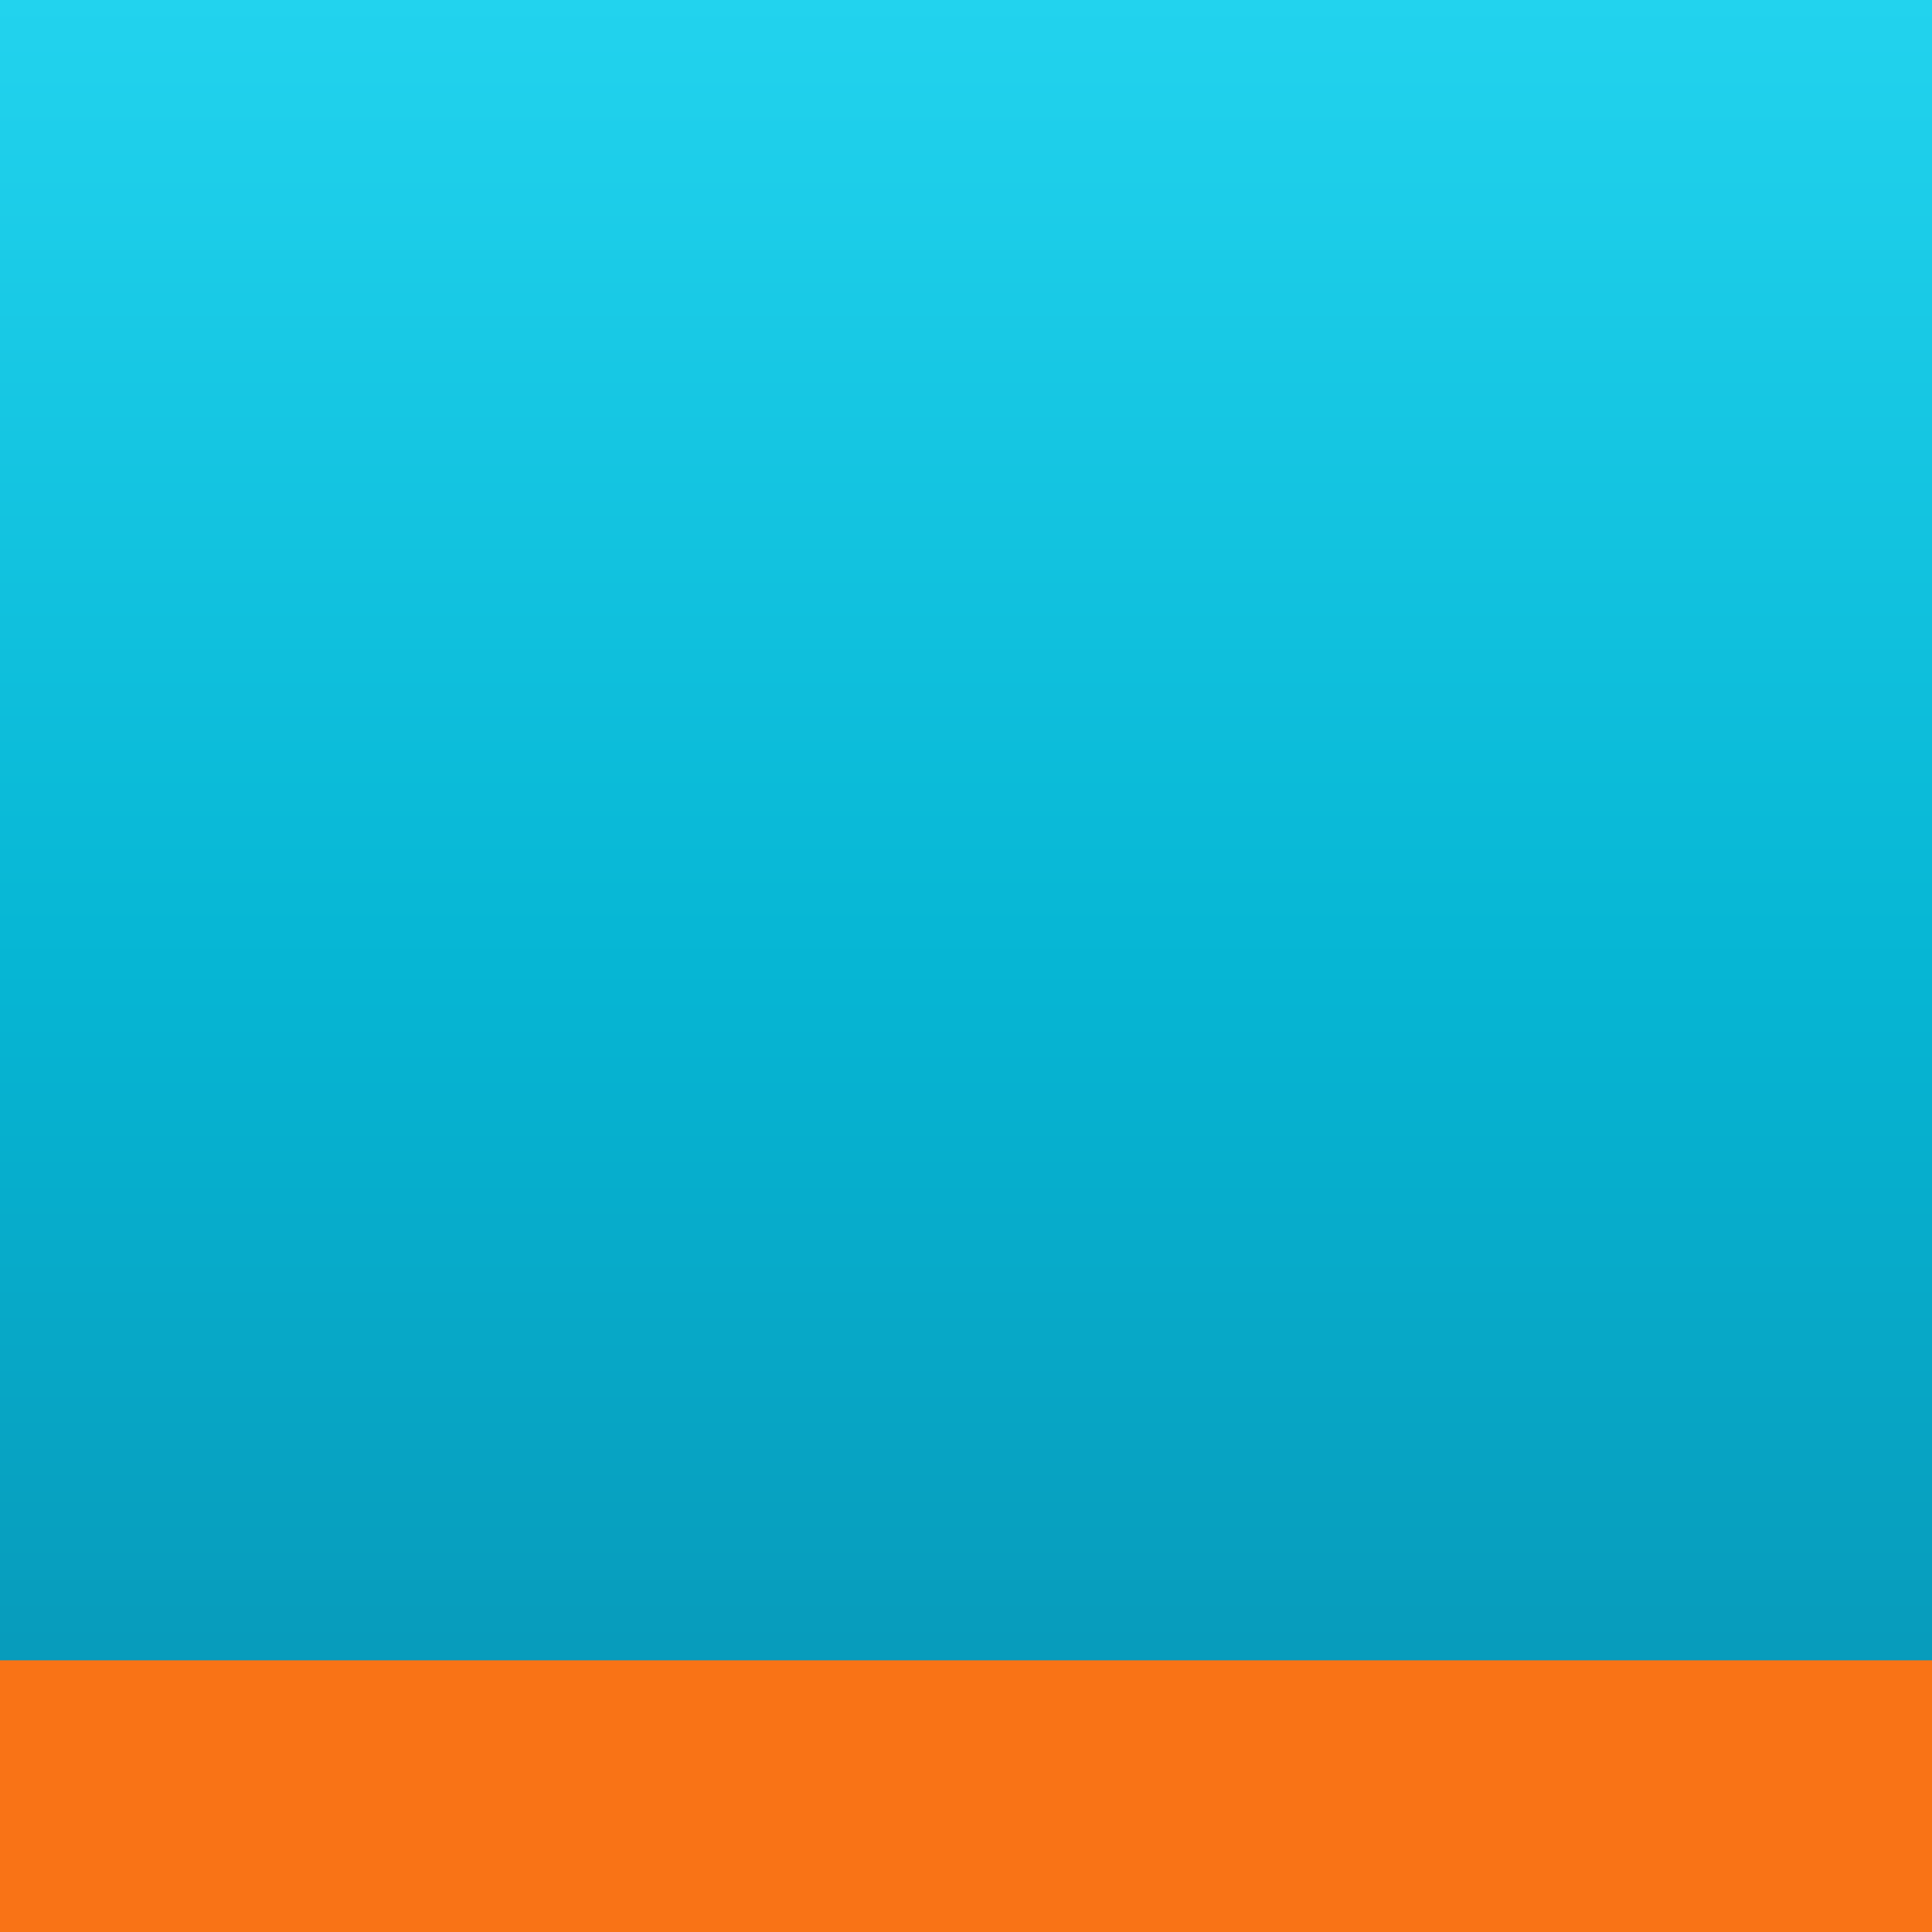
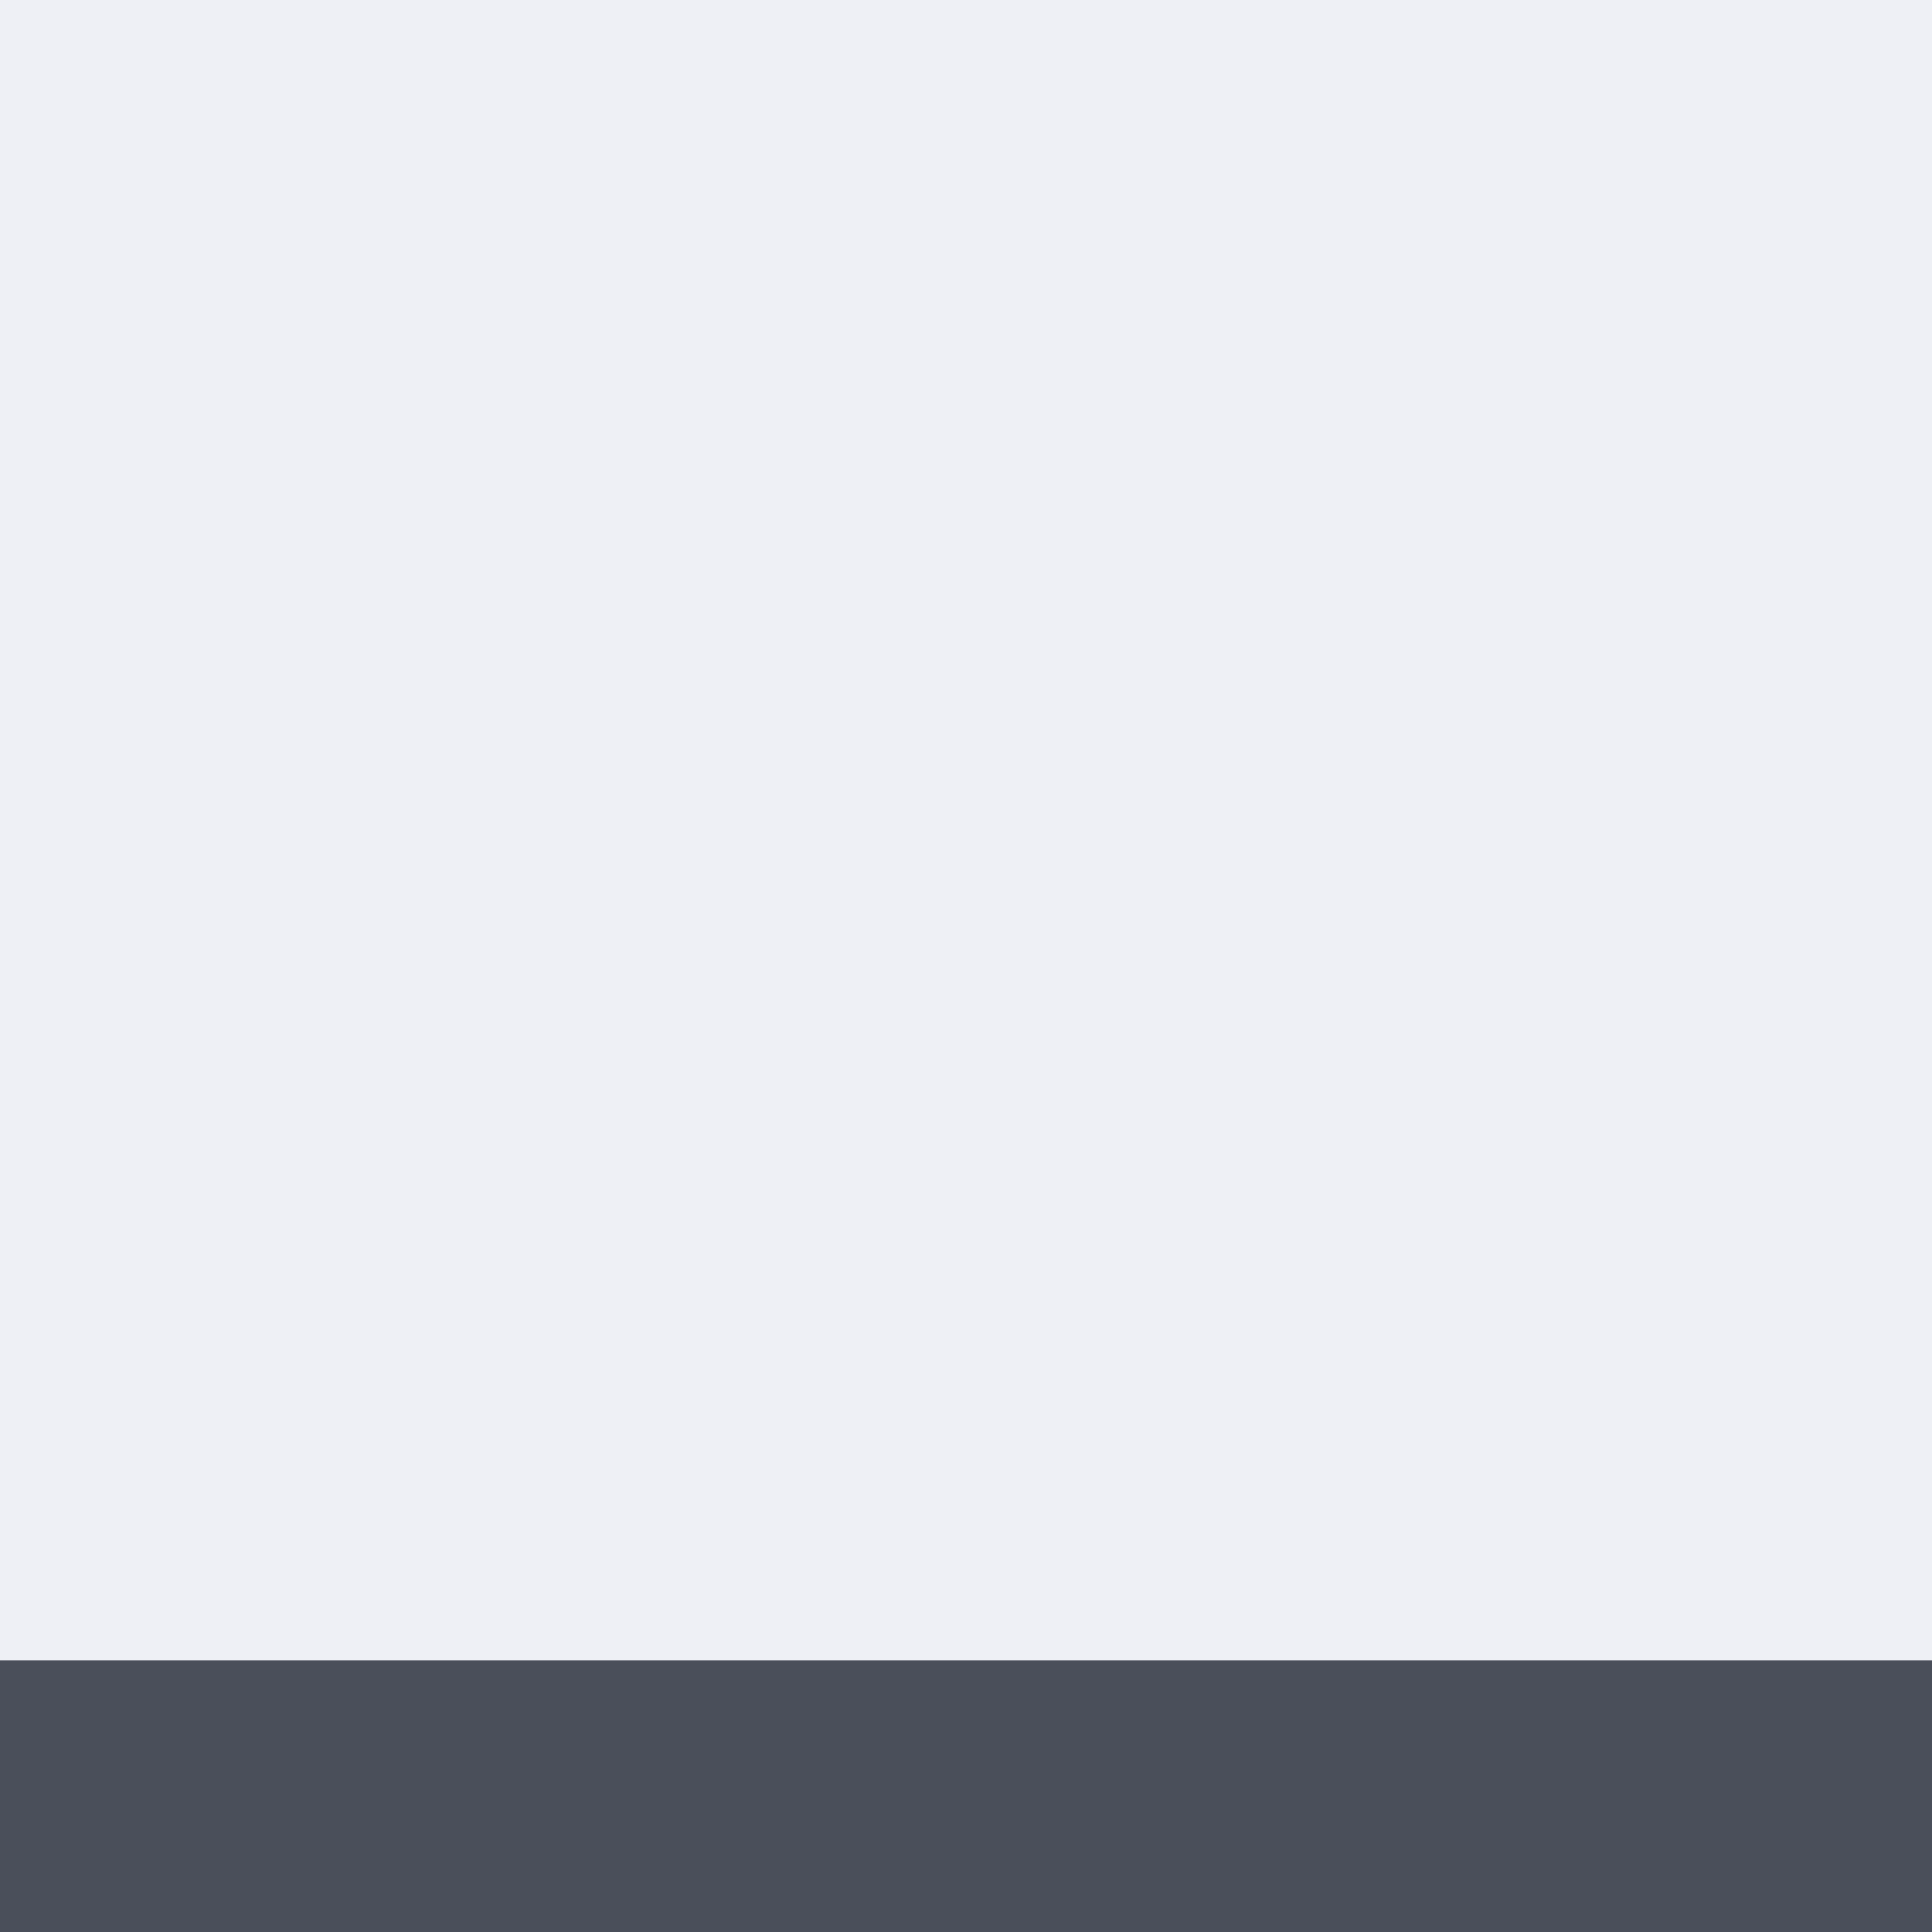
<svg xmlns="http://www.w3.org/2000/svg" width="128" height="128" viewBox="0 0 128 128" fill="none">
-   <defs>
-     <linearGradient id="ground" x1="64" y1="0" x2="64" y2="128" gradientUnits="userSpaceOnUse">
-       <stop stop-color="#22D3EE" />
-       <stop offset="0.5" stop-color="#06B6D4" />
-       <stop offset="1" stop-color="#0891B2" />
-     </linearGradient>
-   </defs>
-   <rect width="128" height="128" fill="url(#ground)" />
-   <rect y="110" width="128" height="18" fill="#F97316" />
+   <rect width="128" height="128" fill="#EEF0F5" />
+   <rect y="110" width="128" height="18" fill="#4A4F5A" />
</svg>
